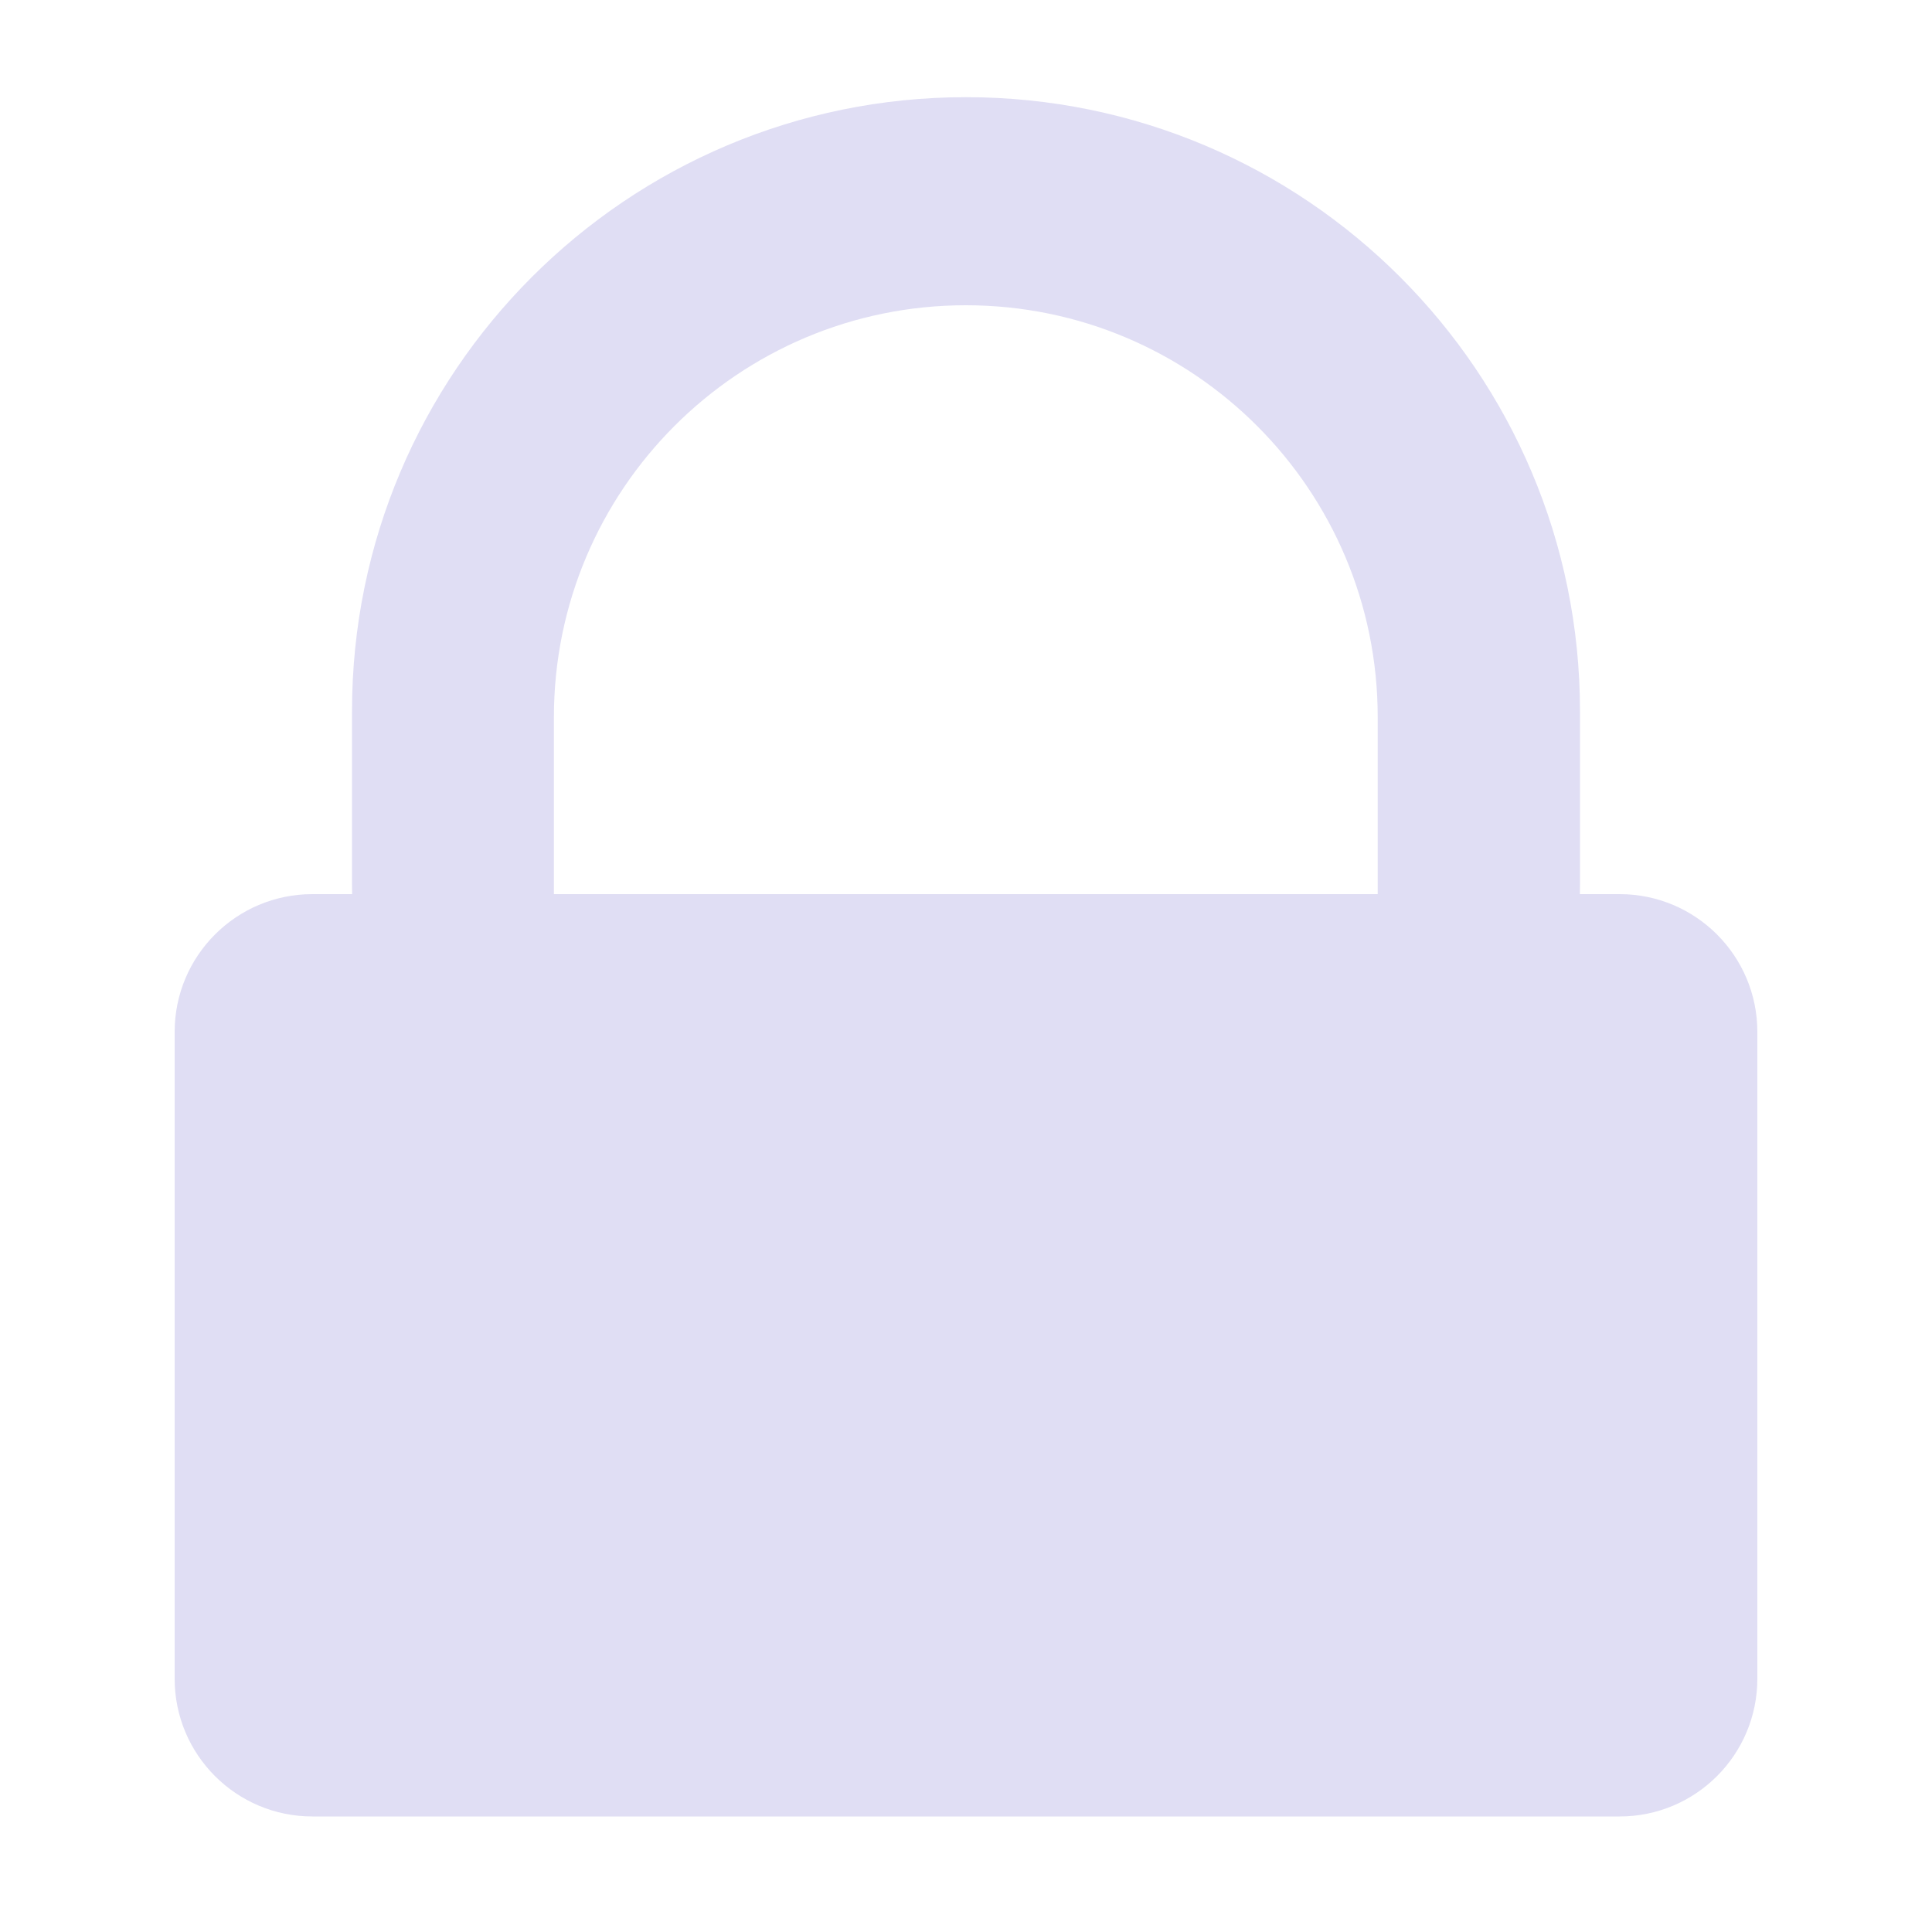
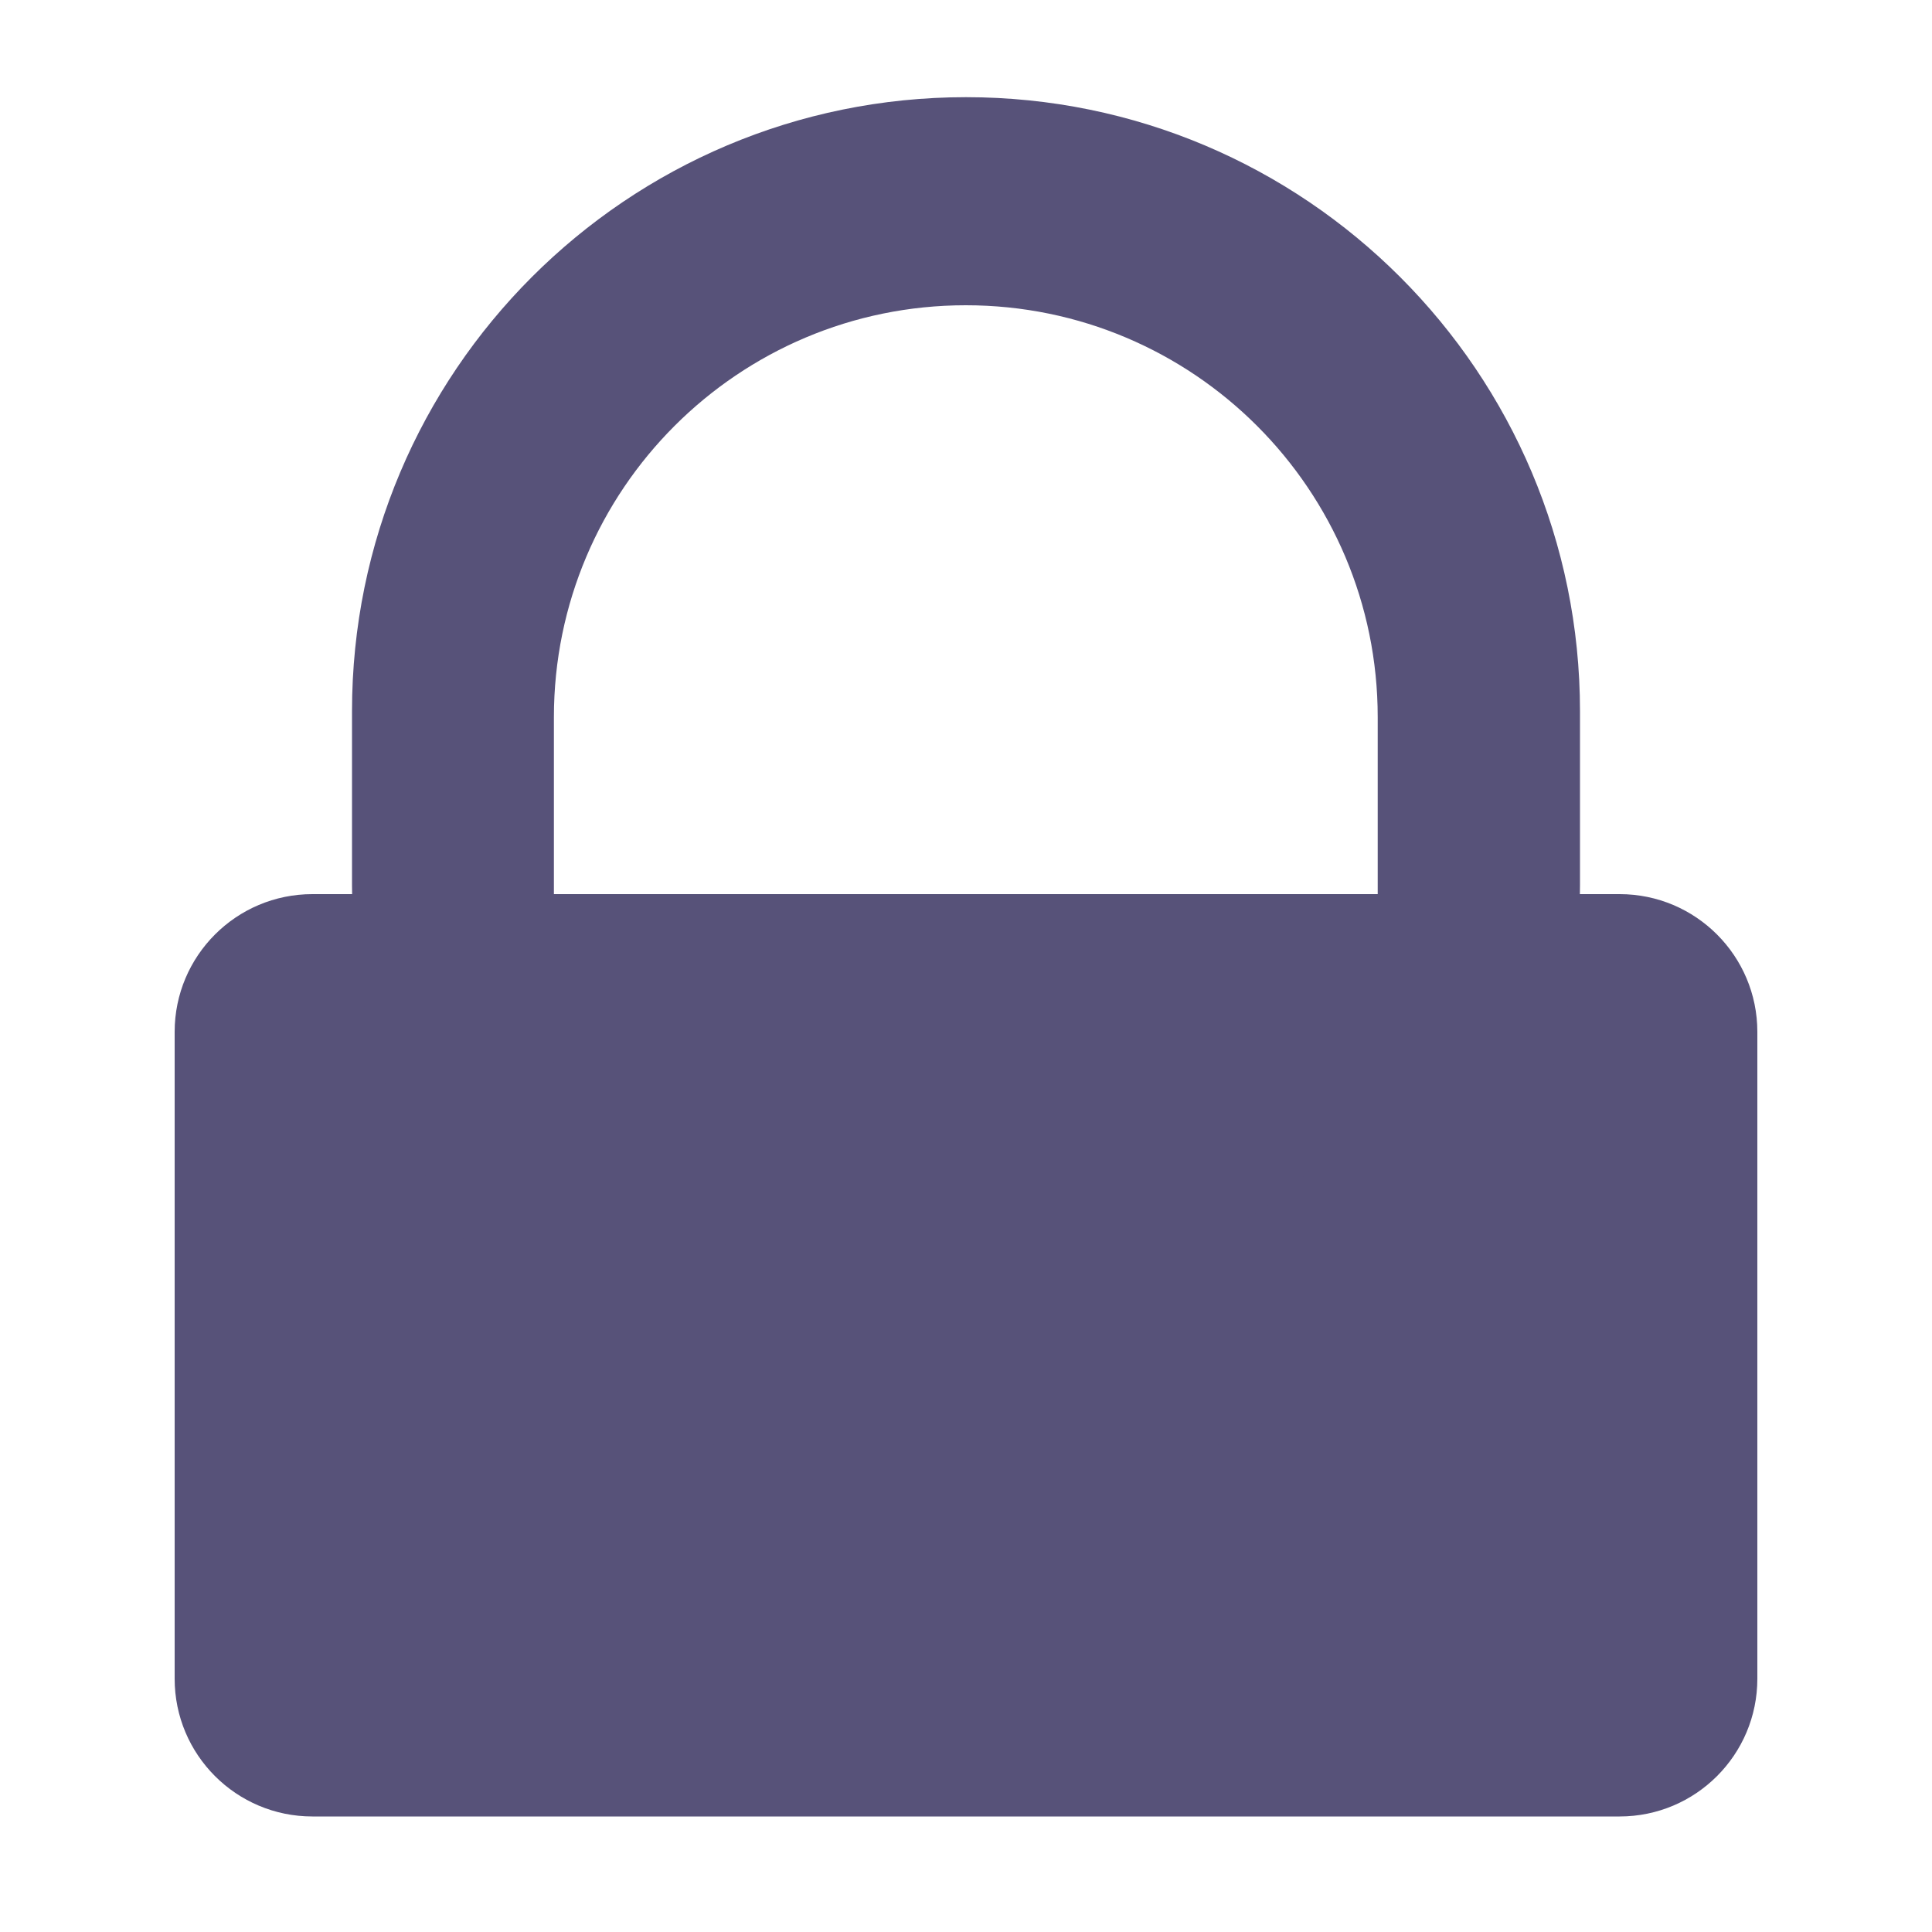
<svg xmlns="http://www.w3.org/2000/svg" id="Layer_1" version="1.1" viewBox="0 0 100 100">
  <defs>
    <style>
      .cls-1 {
        /* {# rcol(data.color.text) #} */
-         fill: #e0def4;
+         fill: #575279;
      }
    </style>
  </defs>
  <rect class="cls-1" x="9.04" y="46.28" width="81.92" height="47.74" rx="7.13" ry="7.13" />
  <path class="cls-1" d="M50,5.03h0c-17.55,0-31.78,14.23-31.78,31.78v9.01c0,17.55,14.23,31.78,31.78,31.78h0c17.55,0,31.78-14.23,31.78-31.78v-9.01c0-17.55-14.23-31.78-31.78-31.78ZM71.32,51.82c0,7-5.67,12.67-12.67,12.67h-20.09c-5.46,0-9.89-4.43-9.89-9.89v-17.48c0-11.78,9.55-21.32,21.32-21.32h0c11.78,0,21.32,9.55,21.32,21.32v14.7Z" />
</svg>
